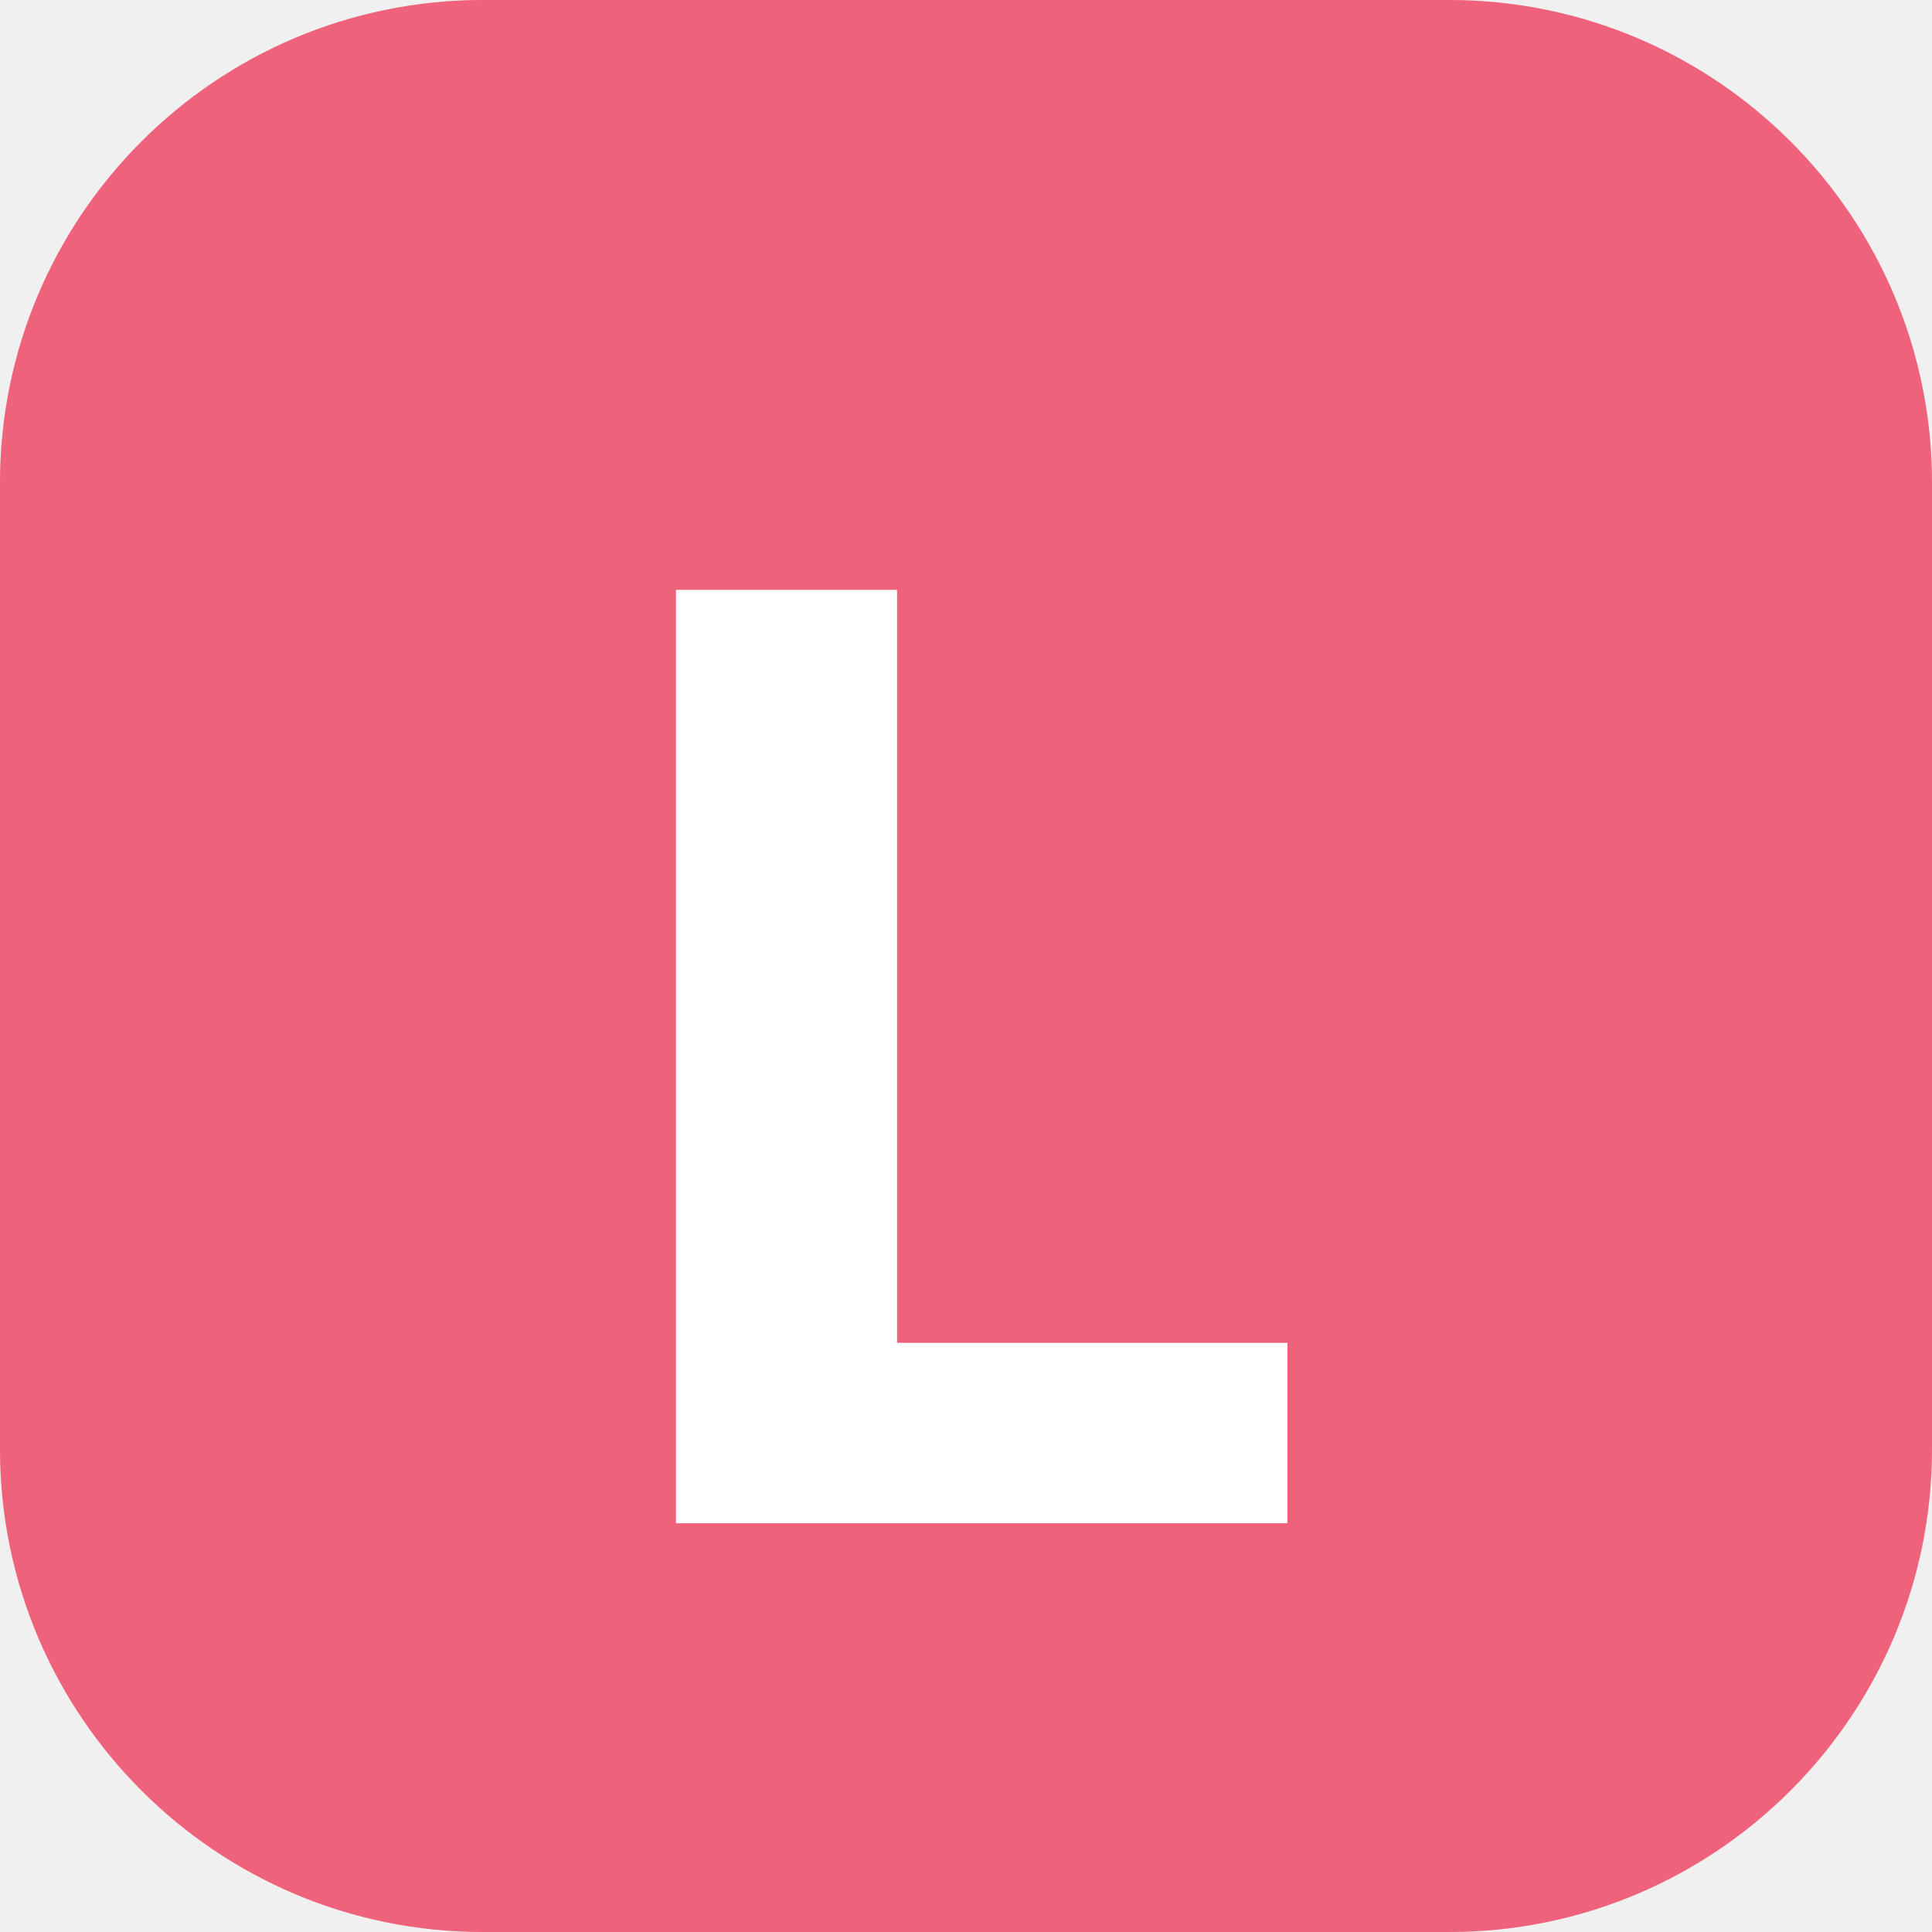
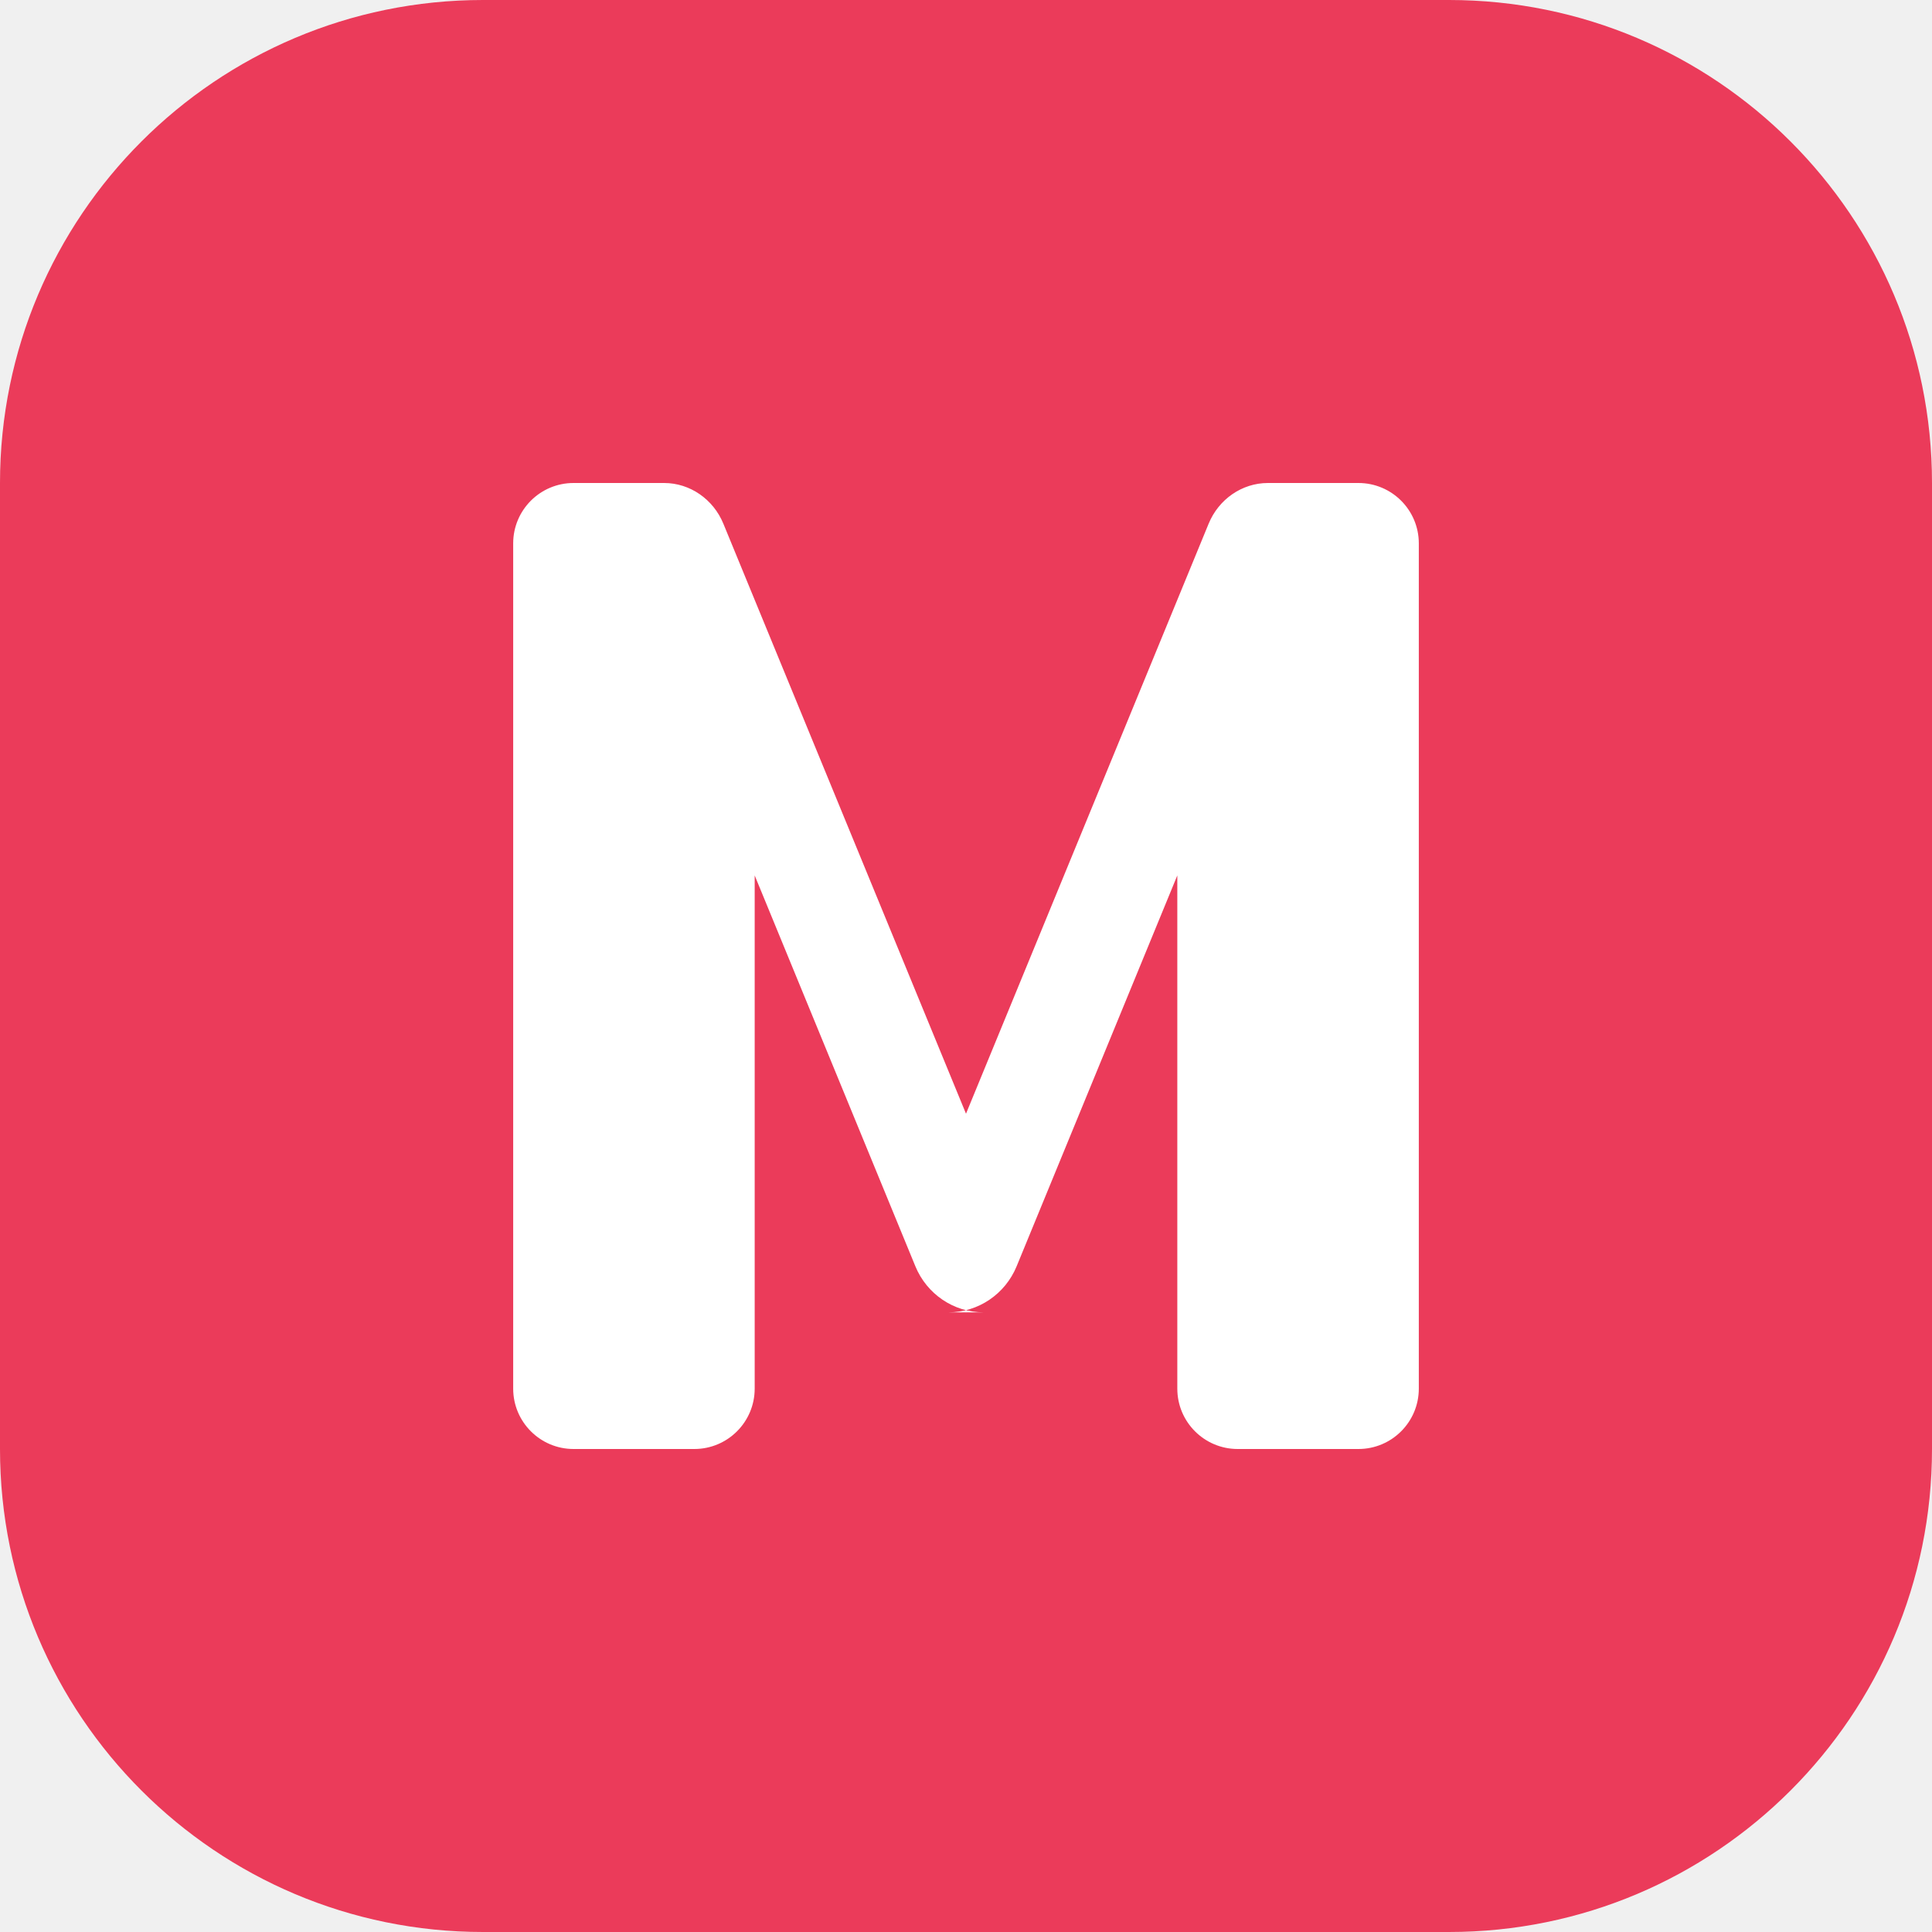
- <svg xmlns="http://www.w3.org/2000/svg" viewBox="0 0 512 512">
-   <rect width="512" height="512" rx="128" fill="#eb3b5a" />
-   <rect width="512" height="512" rx="128" fill="white" fill-opacity="0.2" />
-   <text x="50%" y="50%" font-family="system-ui, -apple-system, 'Plus Jakarta Sans', 'Helvetica Neue', sans-serif" font-weight="800" font-size="340" fill="white" text-anchor="middle" dominant-baseline="central" dy="24">L</text>
+ <svg xmlns="http://www.w3.org/2000/svg" width="512" height="512" viewBox="0 0 512 512" fill="none">
+   <rect width="512" height="512" rx="128" fill="#EB3B5A" />
+   <path d="M136 368V144C136 135.163 143.163 128 152 128H176C182.868 128 189.043 132.327 191.688 138.761L256 295.147L320.312 138.761C322.957 132.327 329.132 128 336 128H360C368.837 128 376 135.163 376 144V368C376 376.837 368.837 384 360 384H328C319.163 384 312 376.837 312 368V232L269.414 335.586C266.386 342.946 259.261 347.79 251.328 347.79H260.672C252.739 347.79 245.614 342.946 242.586 335.586L200 232V368C200 376.837 192.837 384 184 384H152C143.163 384 136 376.837 136 368Z" fill="white" />
</svg>
